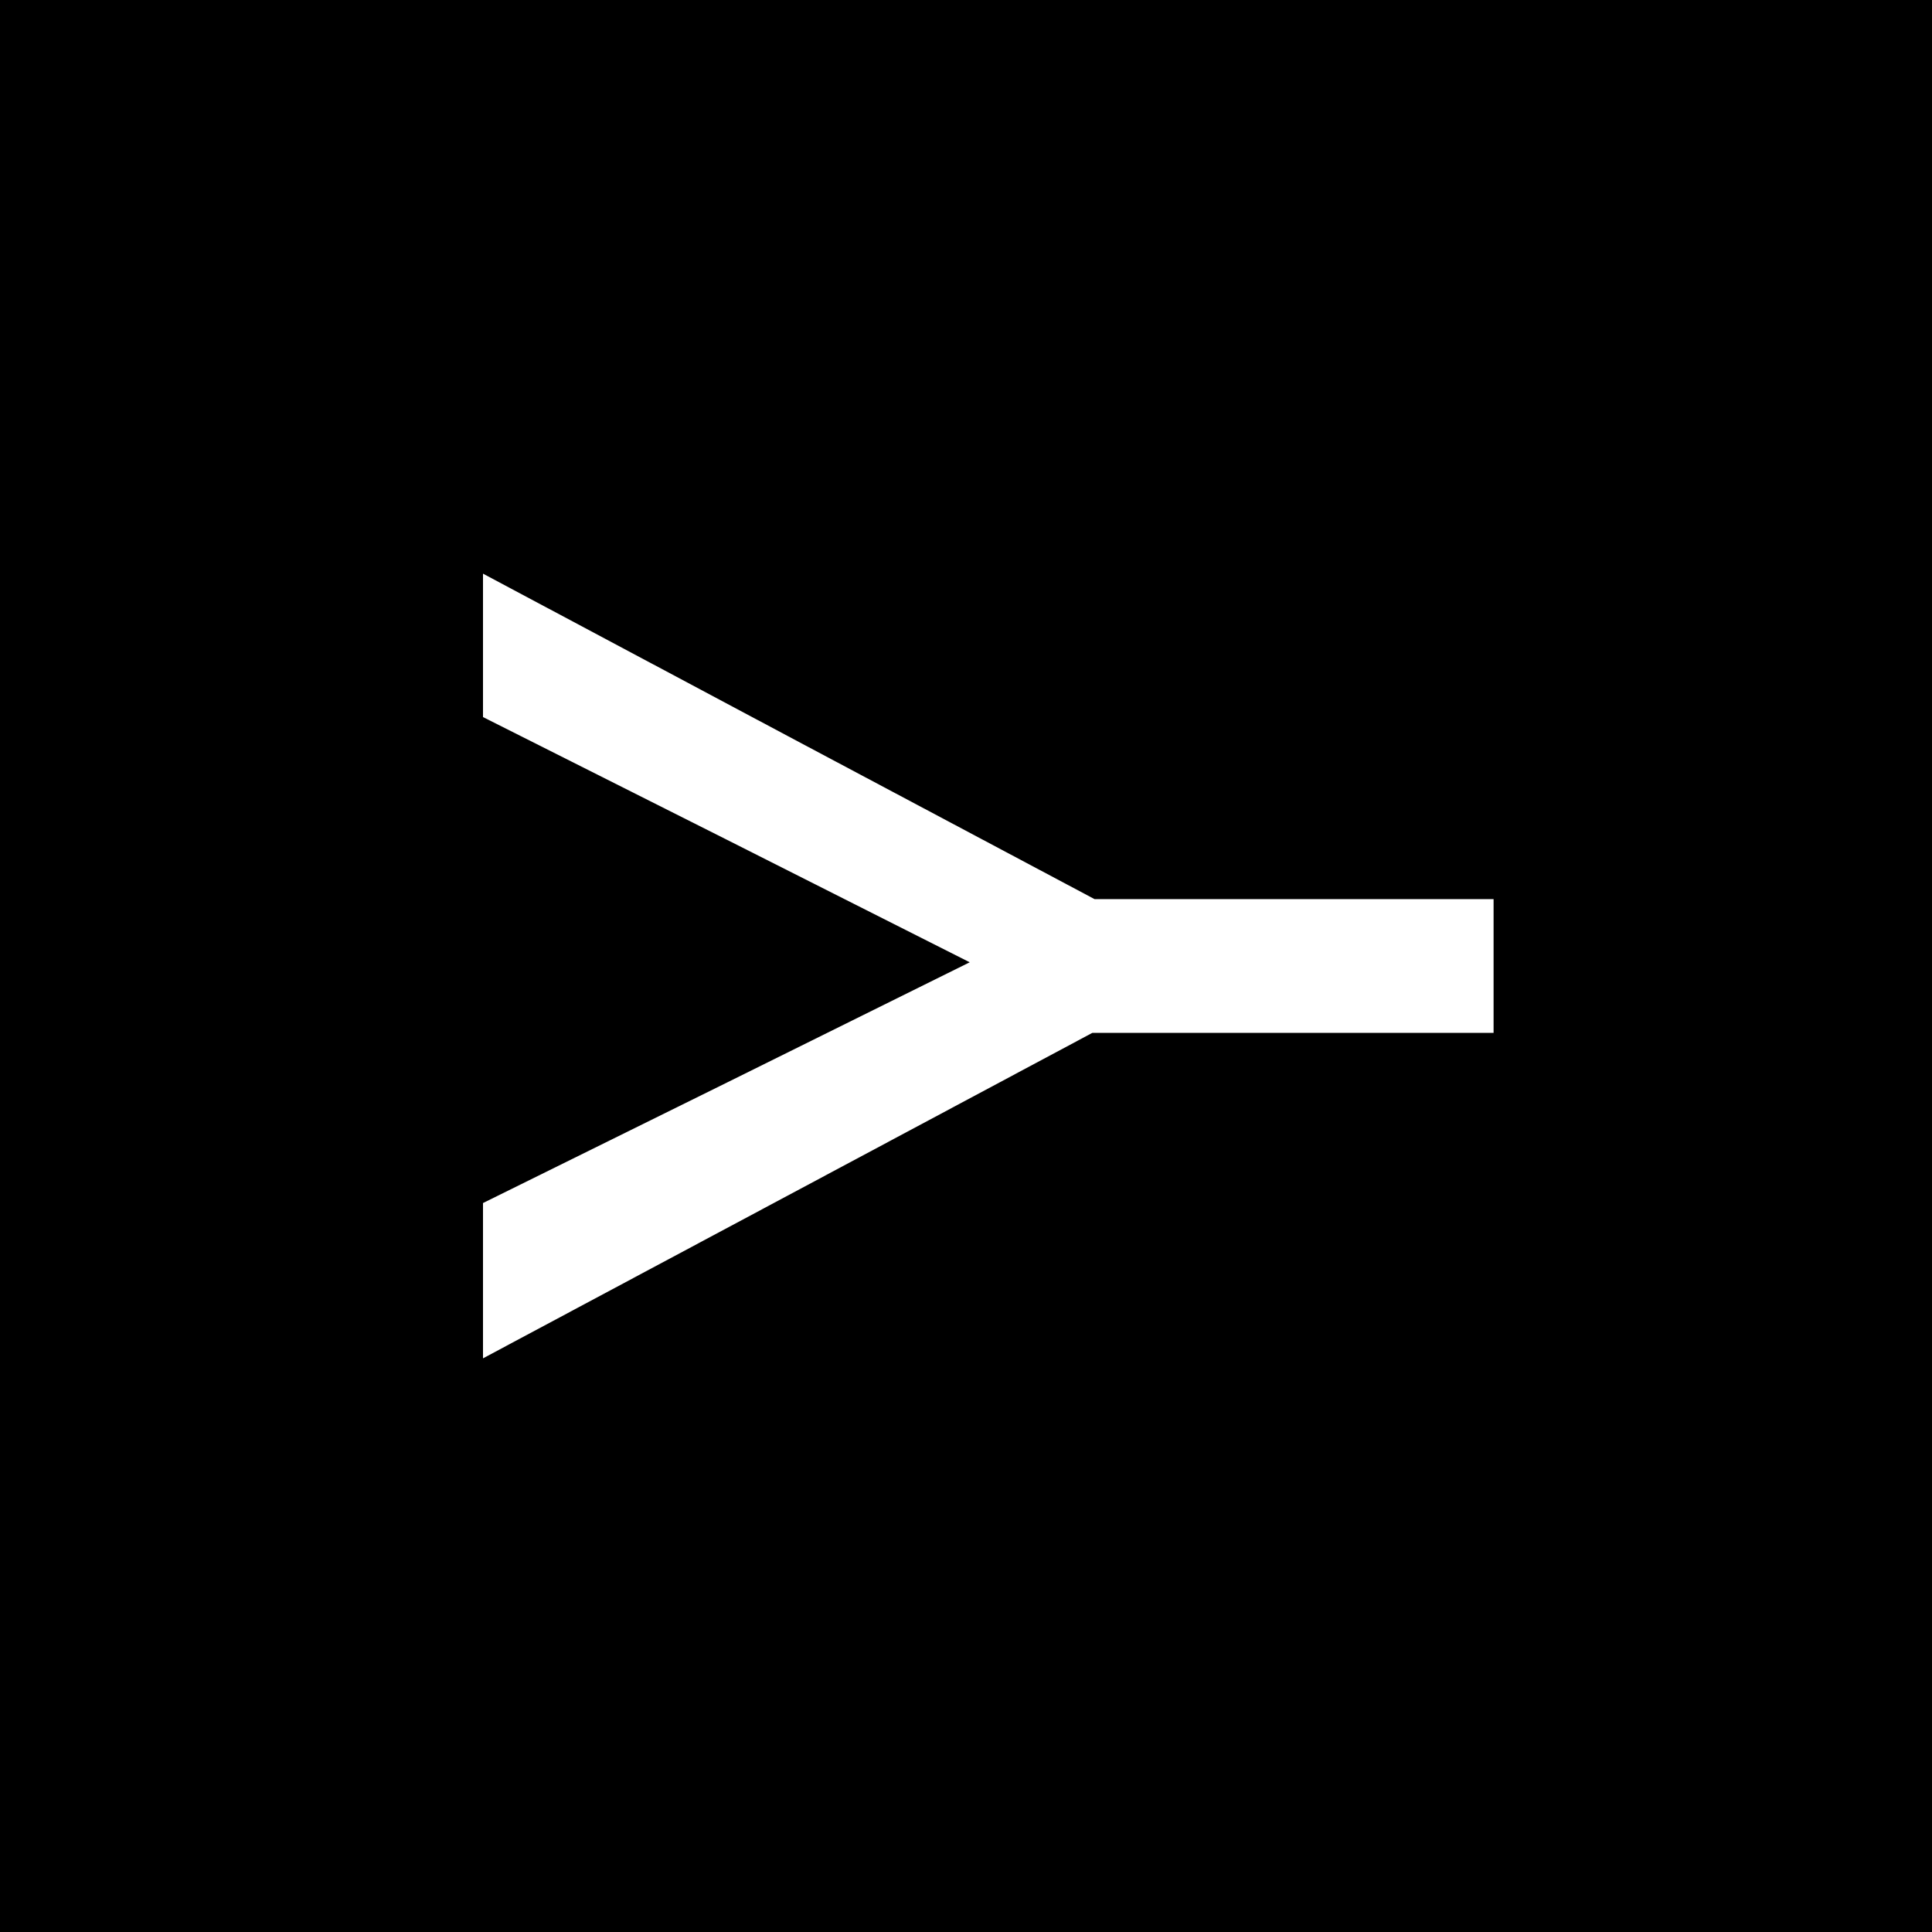
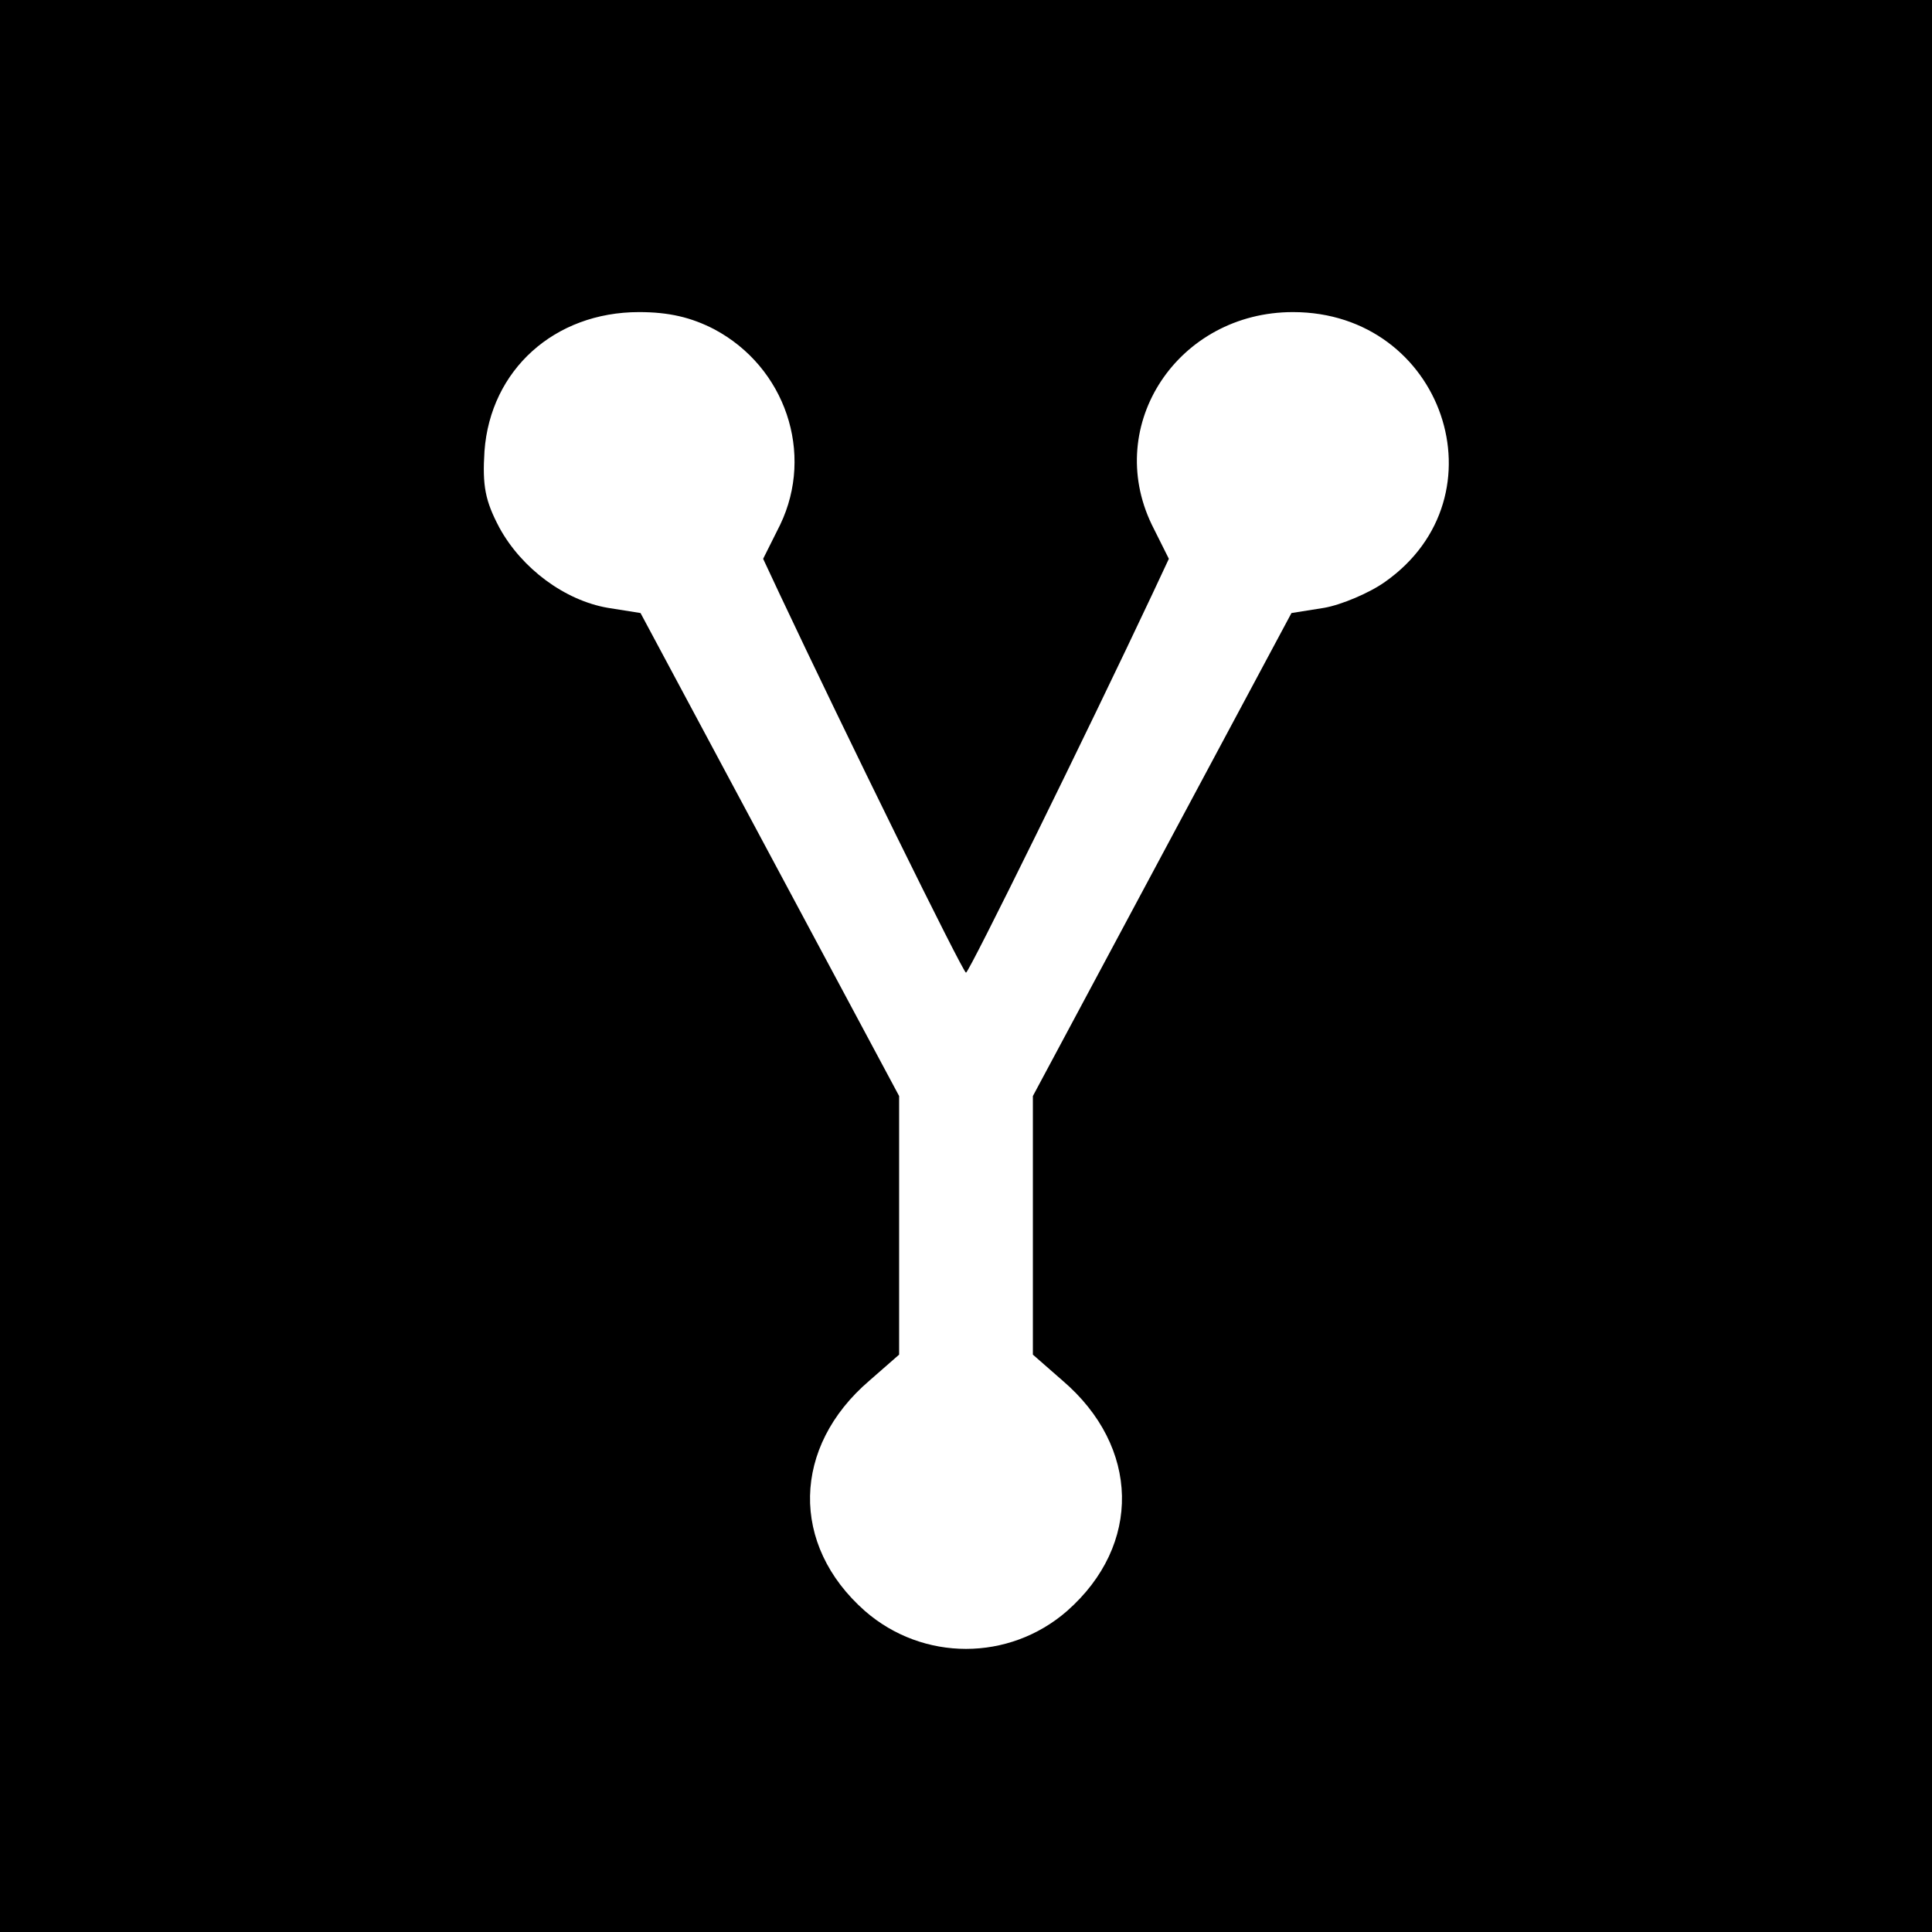
<svg xmlns="http://www.w3.org/2000/svg" version="1.0" width="260pt" height="260pt" viewBox="0 0 260 260" preserveAspectRatio="xMidYMid meet">
  <g transform="translate(0,260) scale(0.1,-0.1)" fill="#000000" stroke="none">
-     <path d="M0 1300 l0 -1300 1300 0 1300 0 0 1300 0 1300 -1300 0 -1300 0 0 -1300z m1741 90 l269 0 0 -90 0 -90 -270 0 -270 0 -410 -219 -410 -219 0 105 0 104 328 162 327 162 -327 165 -328 165 0 96 0 97 411 -219 412 -219 268 0z" />
+     <path d="M0 1300 l0 -1300 1300 0 1300 0 0 1300 0 1300 -1300 0 -1300 0 0 -1300z m961 857 c96 -51 135 -167 89 -263 l-23 -46 22 -47 c88 -187 247 -510 251 -510 4 0 163 323 251 510 l22 47 -23 46 c-65 135 36 286 190 286 202 0 287 -248 124 -363 -21 -15 -59 -31 -82 -35 l-44 -7 -174 -325 -174 -325 0 -174 0 -174 40 -35 c104 -89 107 -221 6 -310 -78 -68 -194 -68 -272 0 -101 89 -98 221 6 310 l40 35 0 174 0 174 -174 325 -174 325 -44 7 c-58 10 -116 53 -146 108 -19 36 -23 56 -20 103 8 109 94 187 208 187 40 0 70 -7 101 -23z" />
  </g>
</svg>
